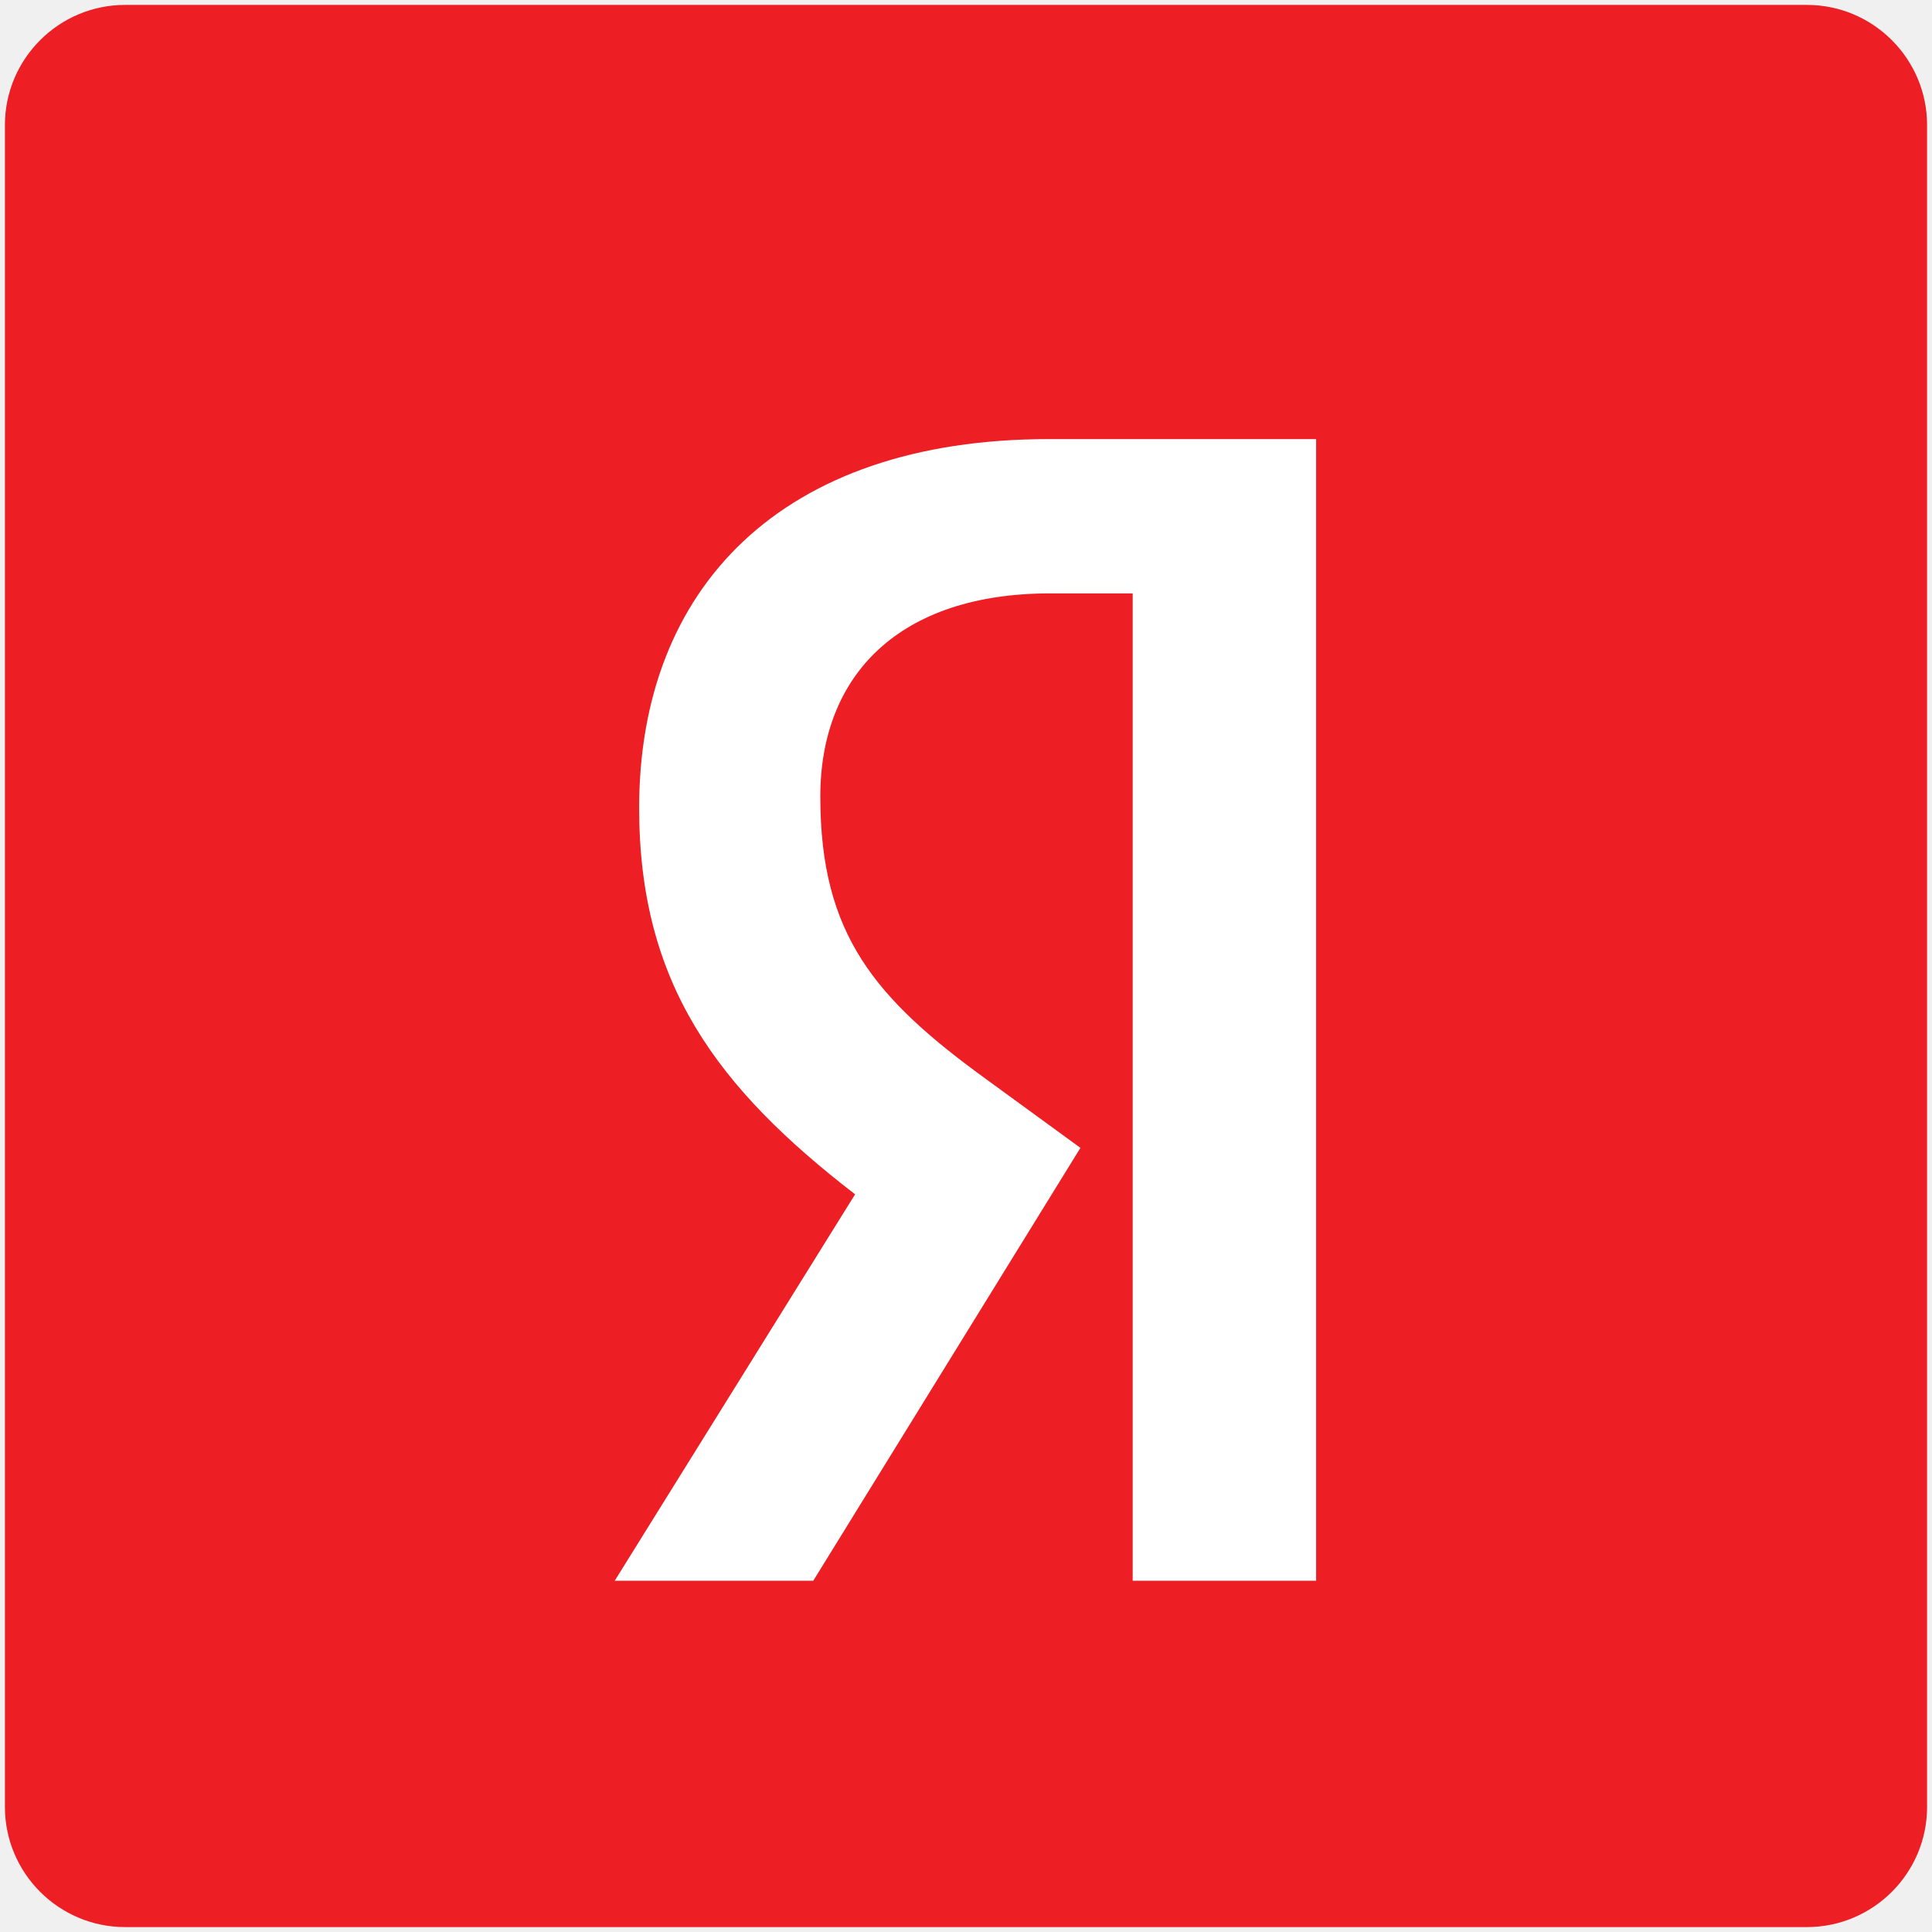
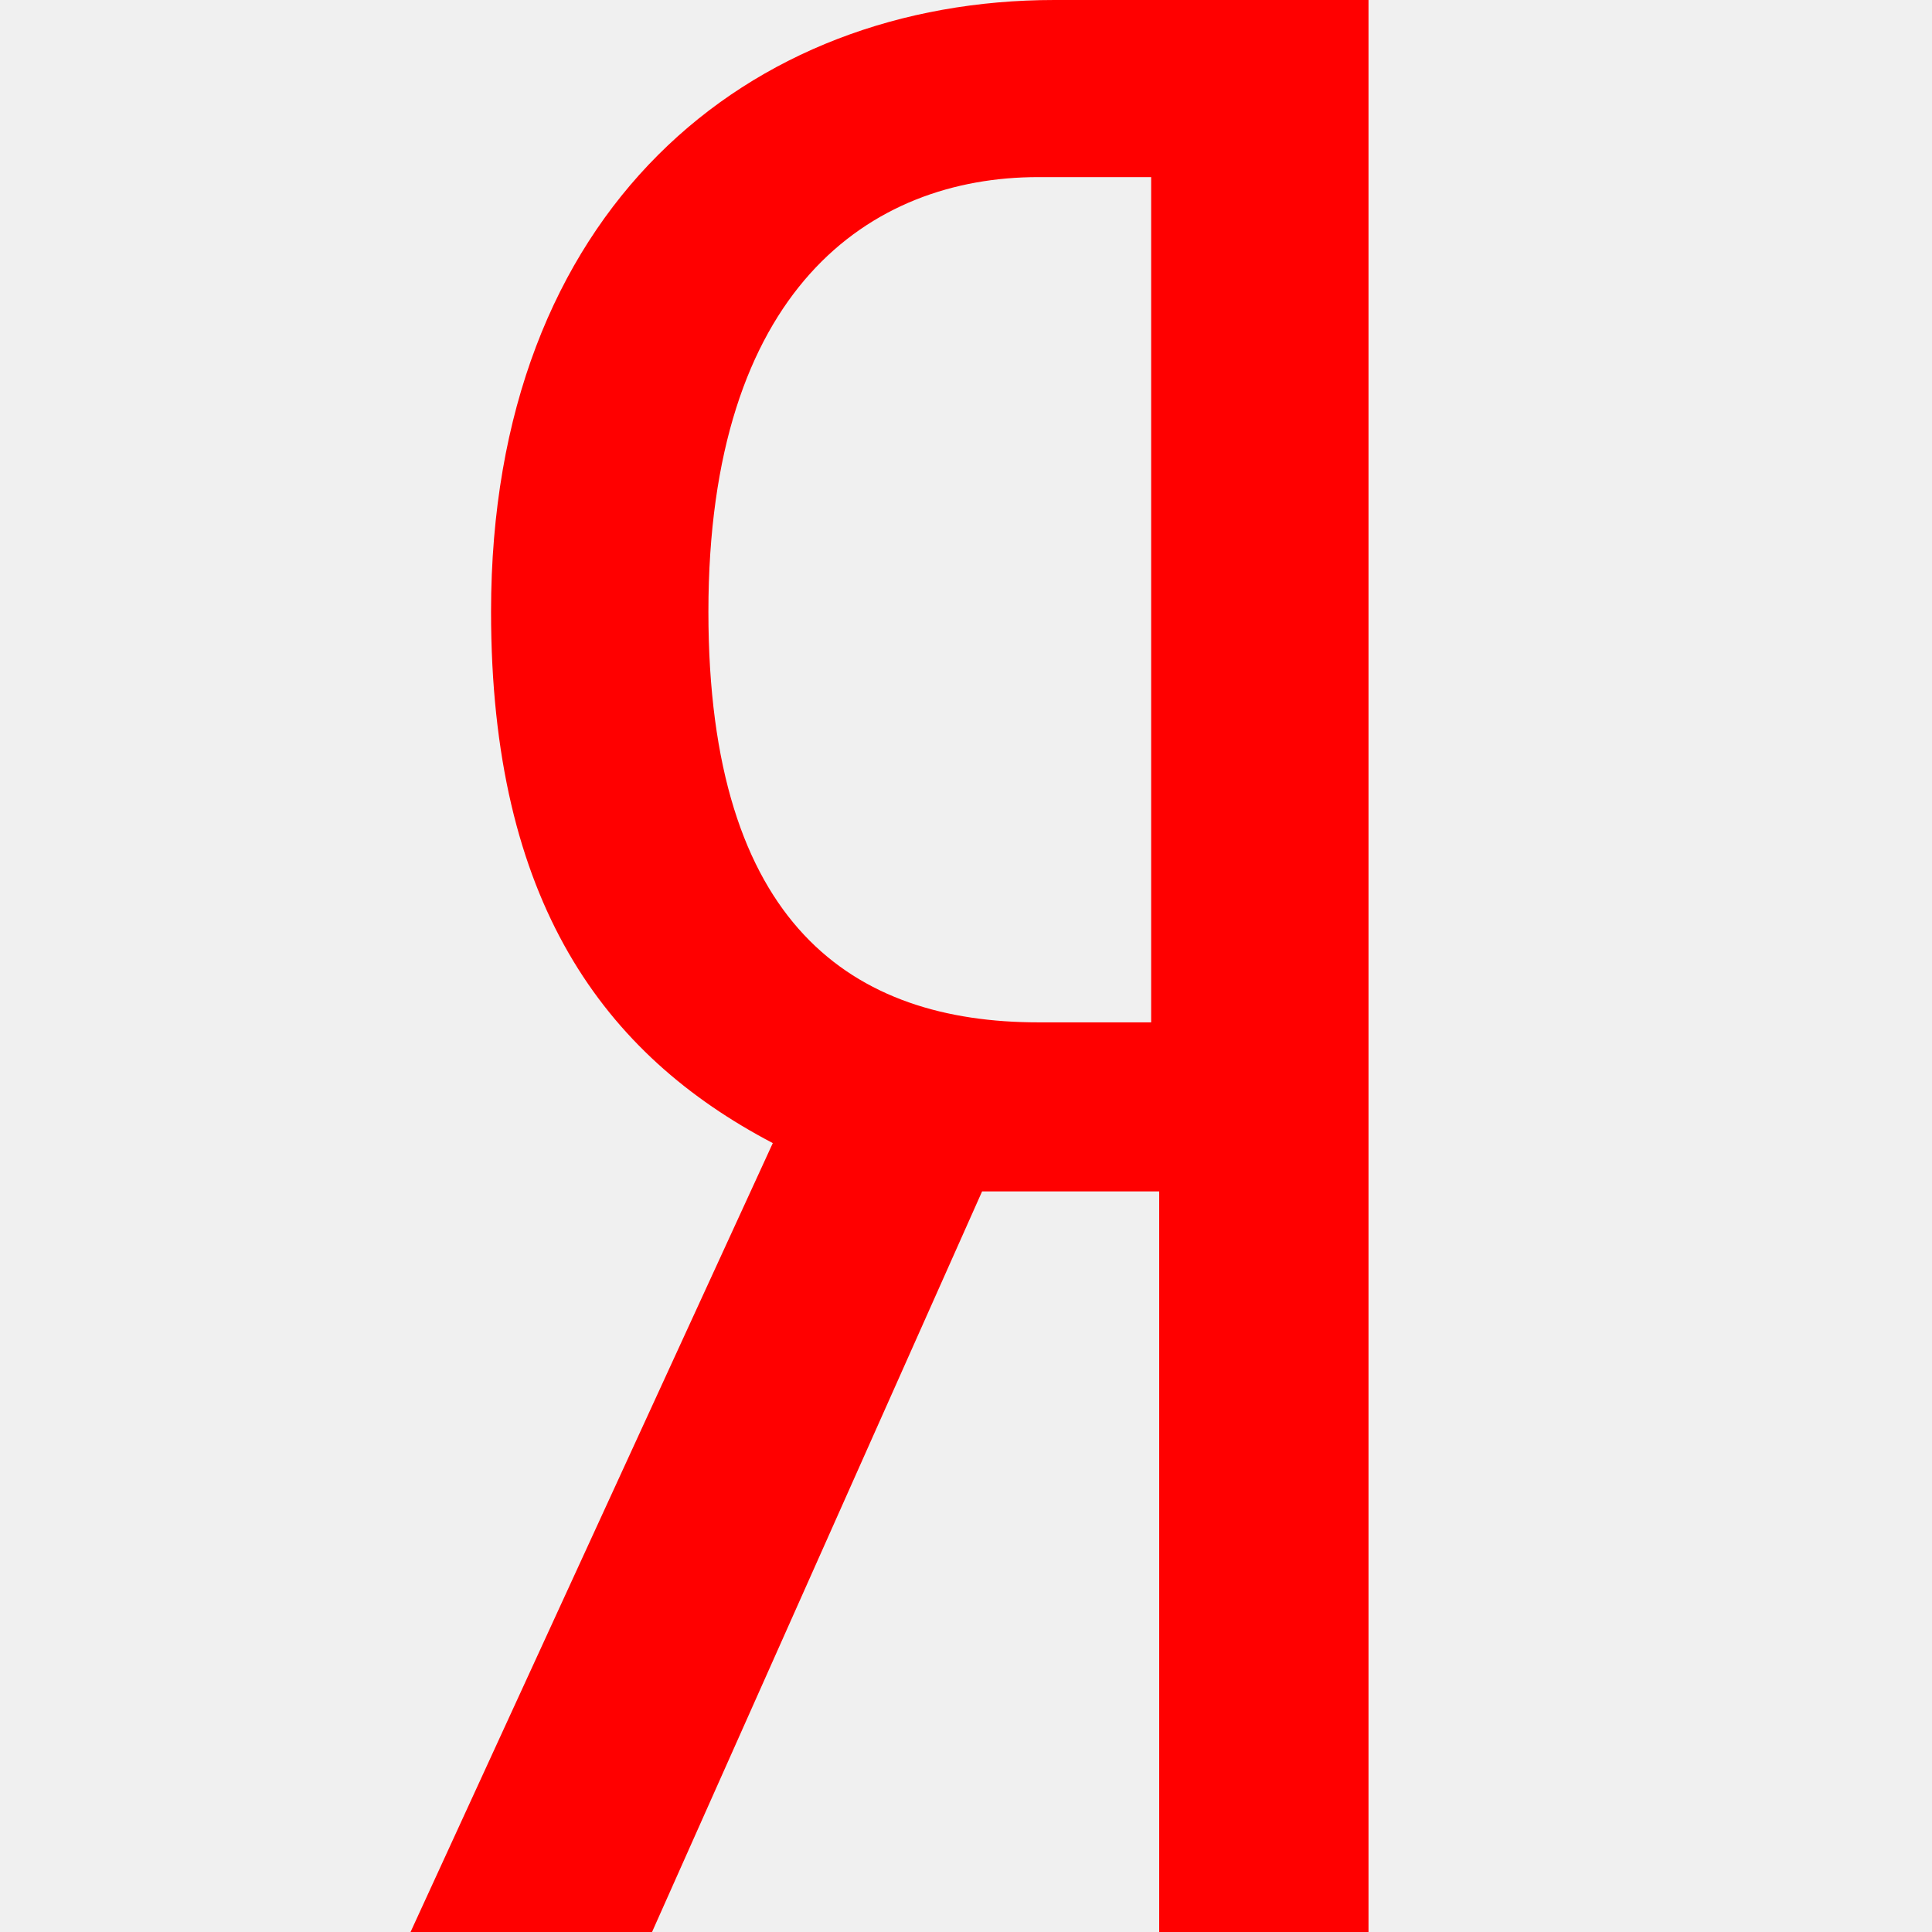
- <svg xmlns="http://www.w3.org/2000/svg" width="22" height="22" viewBox="0 0 22 22" fill="none">
-   <path d="M21.944 20.576C21.944 21.33 21.33 21.944 20.576 21.944H1.424C0.67 21.944 0.056 21.33 0.056 20.576V1.424C0.056 0.67 0.67 0.056 1.424 0.056H20.576C21.33 0.056 21.944 0.67 21.944 1.424V20.576Z" fill="#ED1F24" />
-   <path d="M15 18H12.898V6.757H11.959C10.24 6.757 9.341 7.686 9.341 9.071C9.341 10.643 9.962 11.371 11.245 12.3L12.303 13.071L9.261 18H7L9.737 13.6C8.164 12.386 7.278 11.2 7.278 9.2C7.278 6.7 8.891 5 11.945 5H14.987V18H15Z" fill="white" />
+ <svg xmlns="http://www.w3.org/2000/svg" version="1.1" id="Layer_1" x="0px" y="0px" viewBox="0 0 24 24" style="enable-background:new 0 0 24 24;" xml:space="preserve">
+   <style type="text/css">
+ 	.st0{fill:#FF0000;}
+ </style>
+   <path id="XMLID_3_" class="st0" d="M12.2,14.8L8.1,24h-3l4.5-9.8c-2.1-1.1-3.5-3-3.5-6.6c0-5,3.2-7.6,7-7.6h3.9v24h-2.6v-9.2H12.2z   M14.3,2.2h-1.4c-2.1,0-4.1,1.4-4.1,5.4c0,3.9,1.8,5.1,4.1,5.1h1.4V2.2z" />
</svg>
